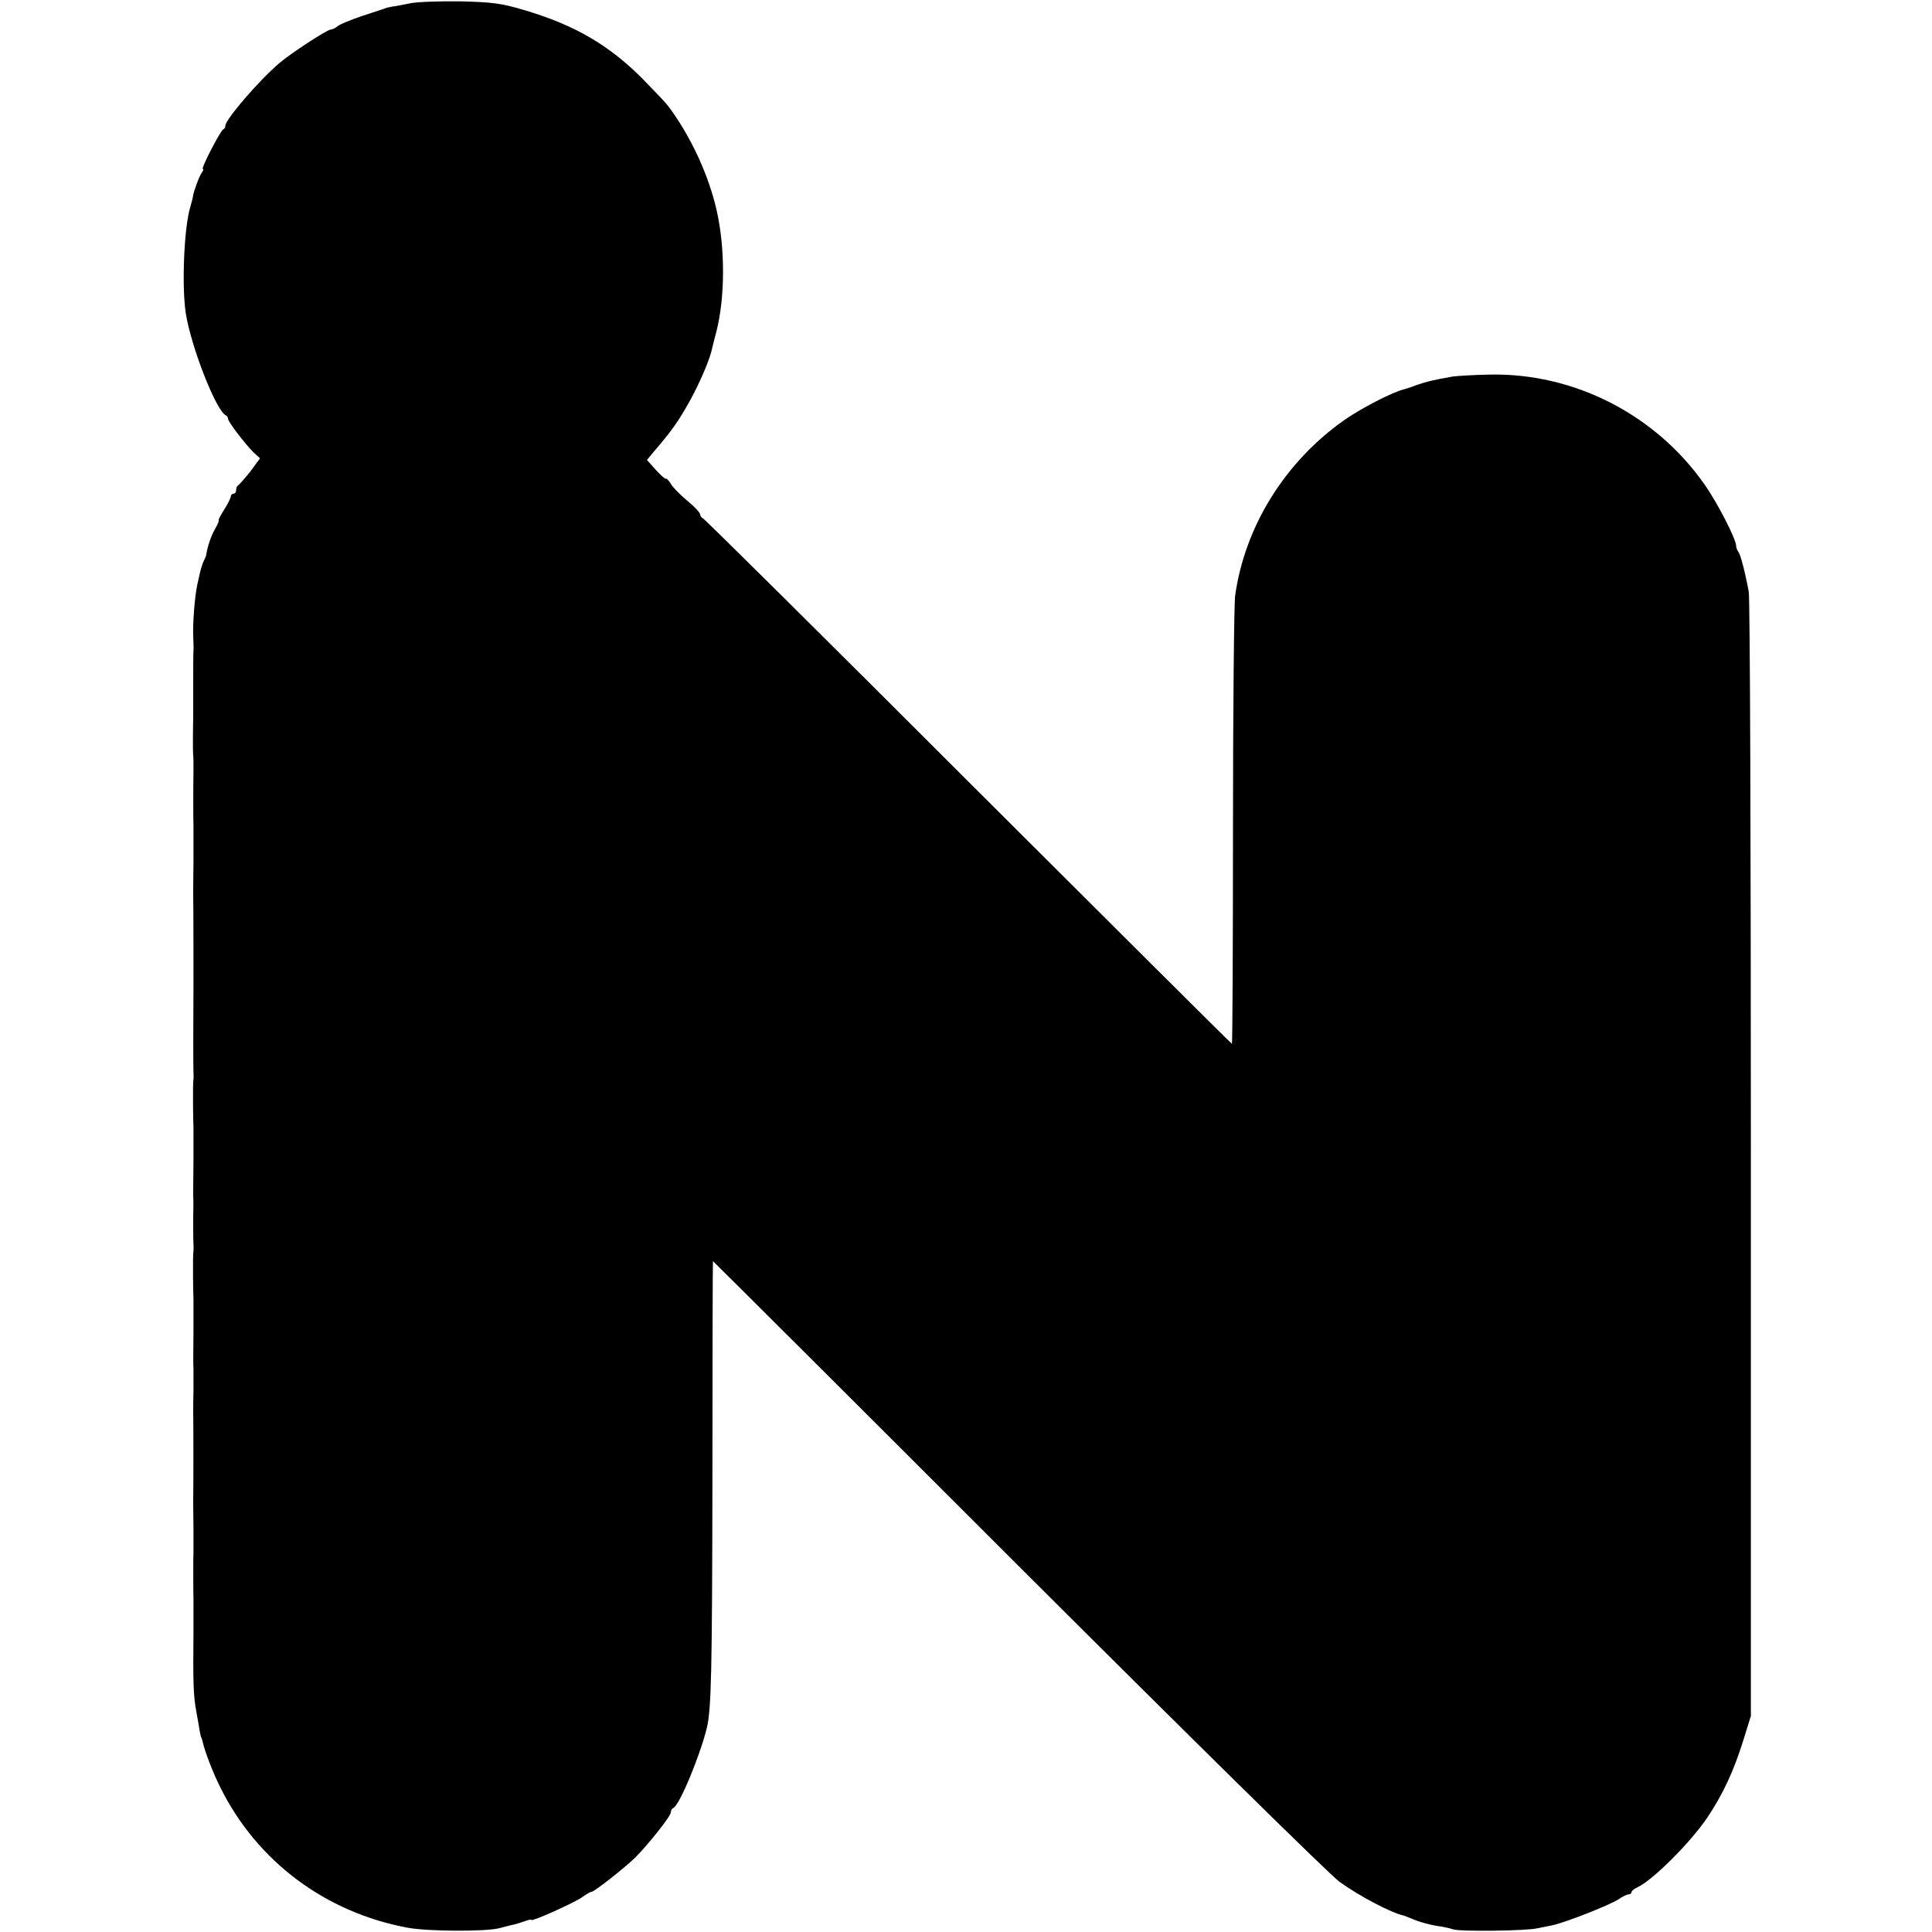
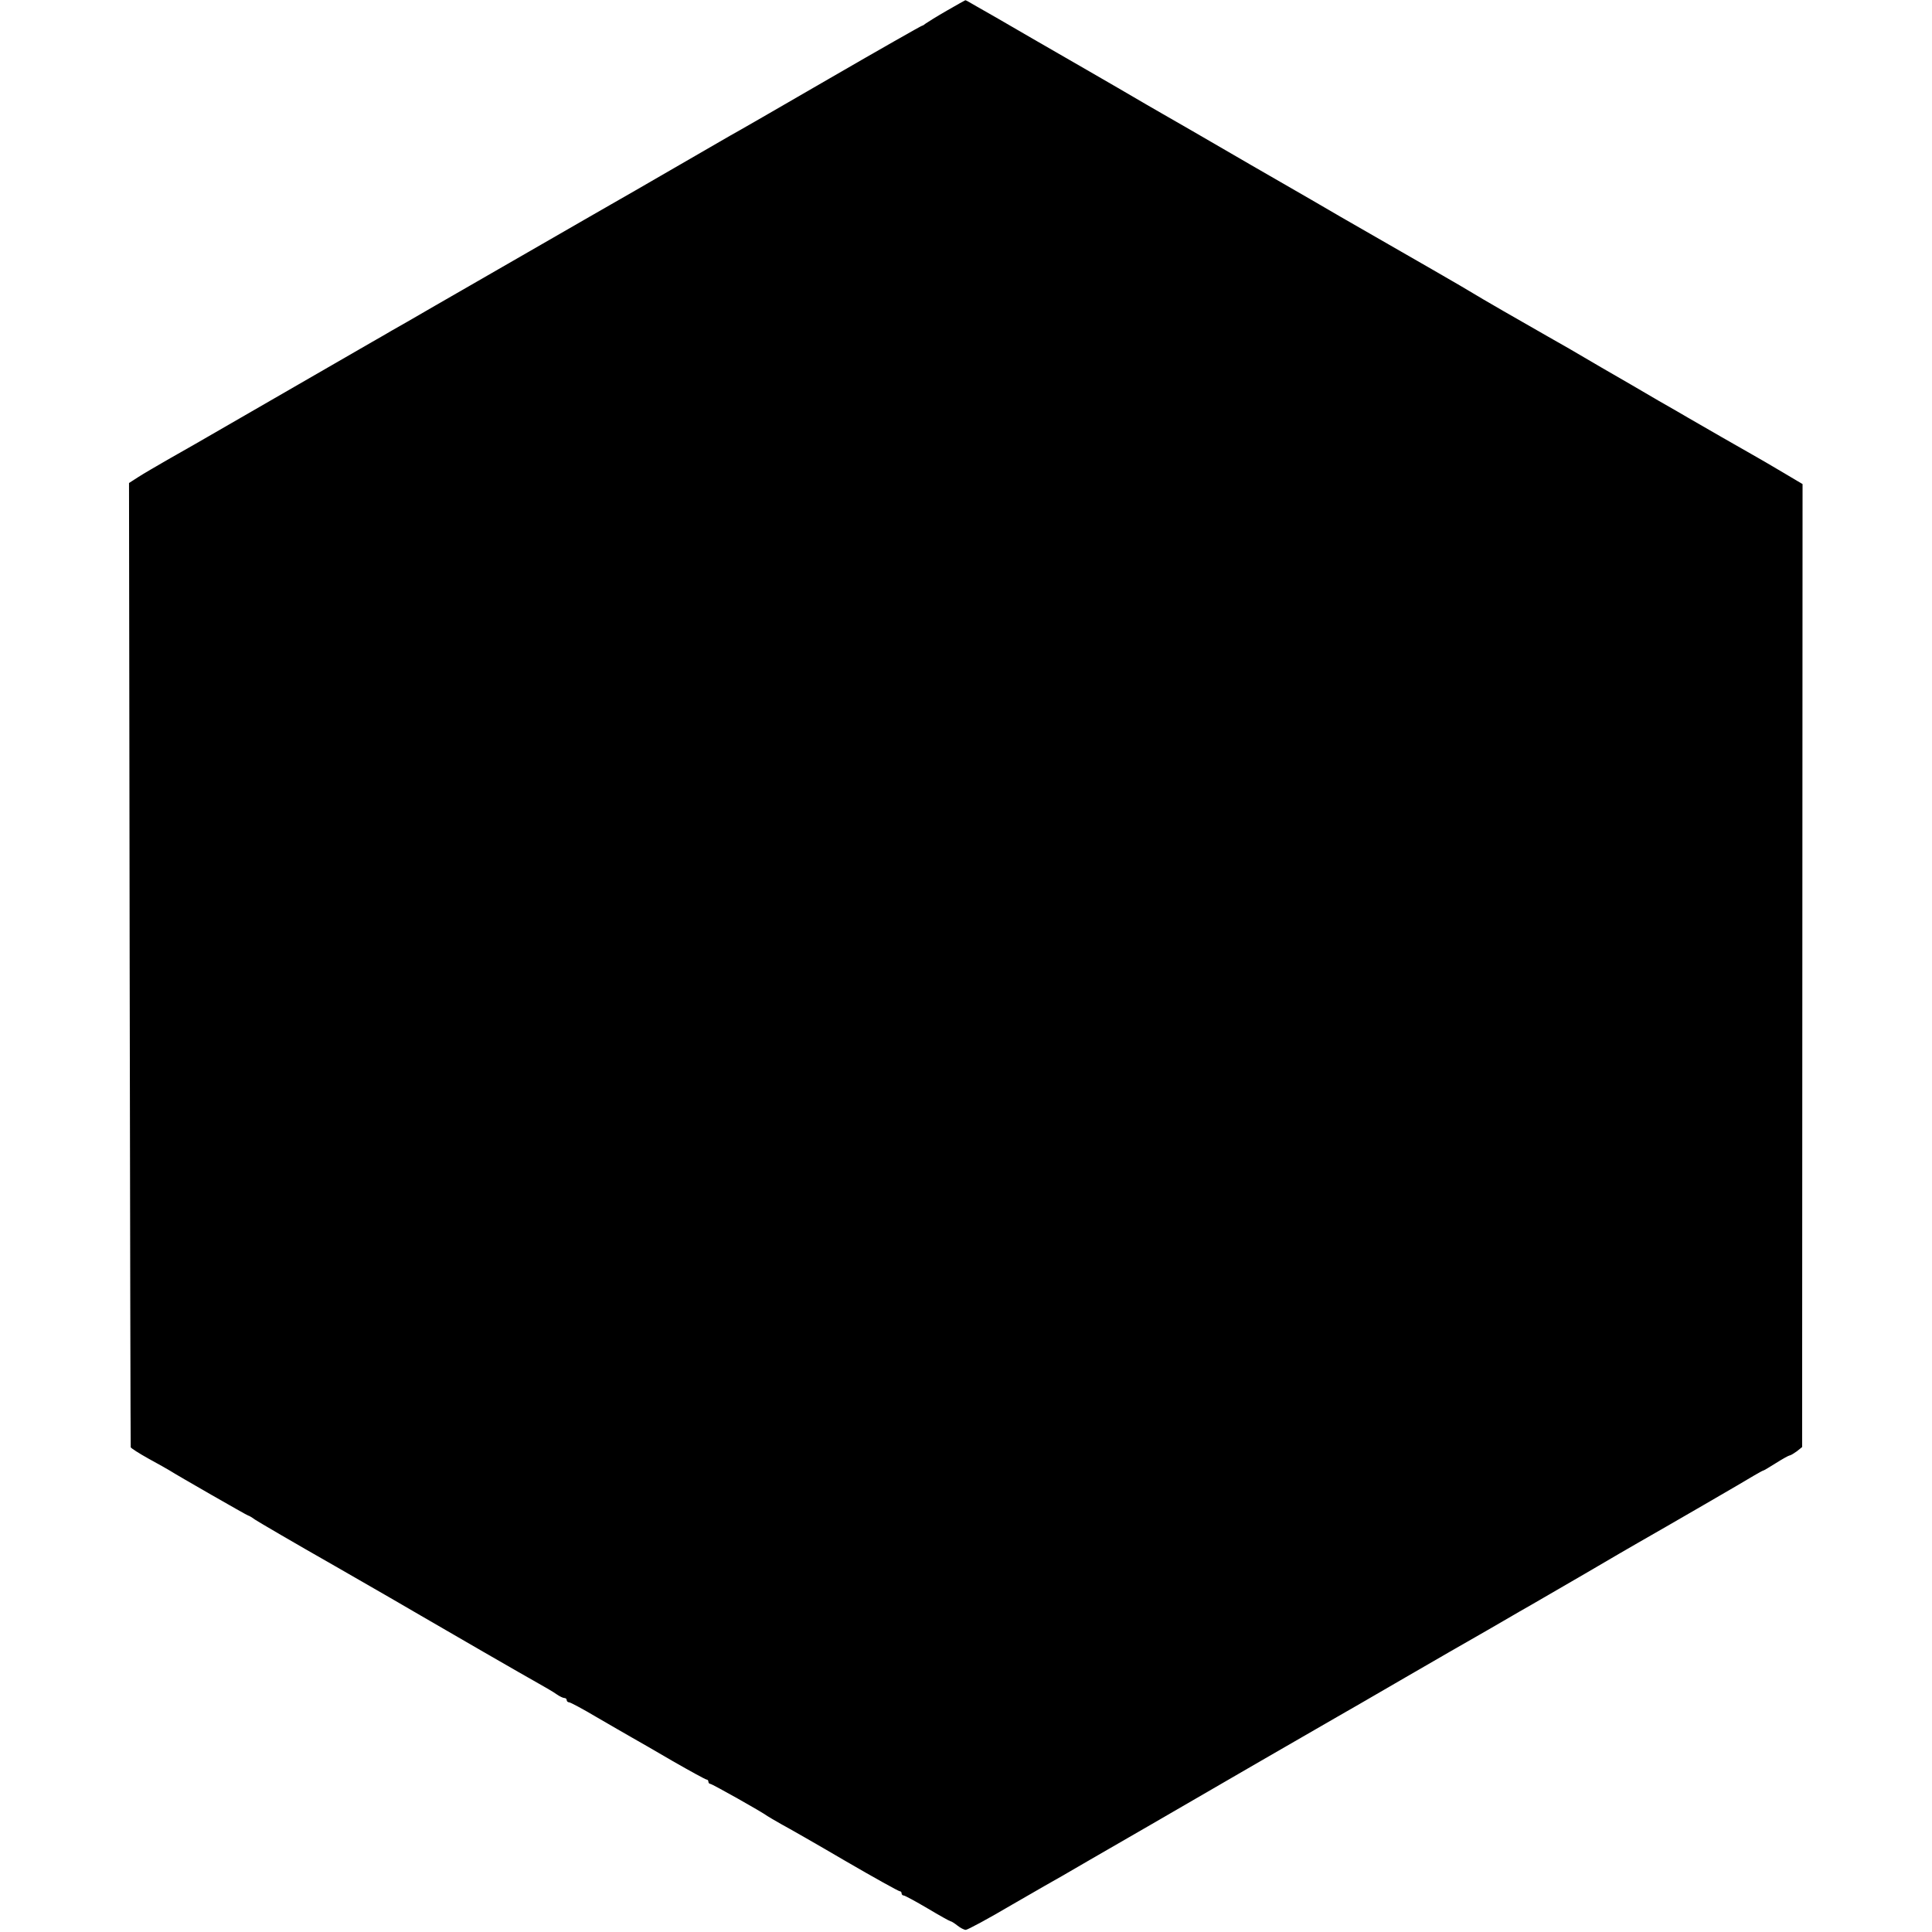
- <svg xmlns="http://www.w3.org/2000/svg" version="1.0" width="720pt" height="720pt" viewBox="0 0 720 720" preserveAspectRatio="xMidYMid meet">
-   <g transform="translate(0,720) scale(0.1,-0.1)" fill="#000000" stroke="none">
-     <path d="M1530 7188 c-25 -5 -54 -11 -65 -12 -11 -2 -27 -5 -35 -9 -8 -3 -46 -15 -85 -28 -38 -13 -77 -29 -86 -36 -8 -7 -20 -13 -26 -13 -14 0 -153 -91 -194 -127 -77 -66 -199 -209 -199 -231 0 -6 -3 -12 -8 -14 -10 -4 -85 -148 -76 -148 3 0 2 -6 -3 -12 -10 -12 -32 -73 -34 -90 0 -4 -5 -22 -10 -40 -23 -76 -32 -290 -17 -393 19 -125 114 -368 150 -383 4 -2 8 -8 8 -13 0 -11 66 -97 96 -126 l23 -21 -36 -49 c-21 -26 -41 -49 -45 -51 -4 -2 -8 -10 -8 -18 0 -8 -4 -14 -10 -14 -5 0 -10 -5 -10 -10 0 -6 -11 -28 -25 -50 -14 -22 -23 -40 -20 -40 2 0 -4 -15 -14 -32 -16 -29 -27 -63 -32 -93 0 -5 -5 -17 -10 -26 -4 -9 -10 -27 -13 -40 -3 -13 -8 -35 -11 -49 -9 -41 -17 -142 -15 -190 1 -25 2 -49 1 -55 -1 -9 -1 -63 -1 -205 0 -25 0 -74 -1 -110 0 -36 0 -69 1 -75 1 -5 1 -32 1 -60 -1 -53 -1 -179 0 -205 0 -8 0 -67 0 -130 -1 -63 -1 -123 -1 -132 1 -15 1 -262 1 -325 -1 -168 -1 -304 0 -328 1 -16 0 -33 -1 -37 -1 -7 -1 -129 1 -170 0 -7 0 -65 0 -128 -1 -63 -1 -122 -1 -130 1 -8 1 -44 0 -80 0 -36 0 -78 1 -95 1 -16 0 -33 -1 -37 -1 -7 -1 -129 1 -170 0 -7 0 -65 0 -128 -1 -63 -1 -122 0 -130 0 -8 0 -44 0 -80 -1 -36 -1 -73 -1 -82 1 -26 1 -305 0 -325 0 -10 0 -56 1 -103 0 -47 0 -89 0 -95 -1 -13 -1 -155 0 -175 0 -8 0 -67 0 -130 -2 -177 0 -231 10 -285 5 -27 11 -61 13 -75 3 -14 5 -25 6 -25 1 0 3 -7 5 -15 8 -37 40 -120 68 -175 137 -273 390 -462 696 -519 74 -14 289 -15 341 -2 14 4 35 9 47 12 12 2 34 9 48 14 14 5 25 8 25 5 0 -8 161 64 190 85 15 11 31 20 35 20 10 0 123 89 163 128 52 53 132 154 132 168 0 7 4 14 9 16 22 8 99 192 125 298 17 70 20 208 21 942 0 439 1 798 2 798 1 0 513 -510 1137 -1134 639 -638 1163 -1154 1198 -1179 75 -54 193 -116 240 -126 4 -1 24 -9 43 -17 20 -8 55 -17 78 -21 23 -3 51 -9 62 -13 23 -9 277 -6 315 4 14 3 39 8 55 11 45 9 216 76 247 97 14 10 31 18 37 18 6 0 11 4 11 8 0 5 10 13 23 19 56 26 196 165 260 260 57 85 98 172 134 288 l28 90 0 2075 c0 1141 -3 2093 -8 2115 -14 76 -31 140 -39 149 -4 6 -8 15 -8 22 0 25 -70 161 -118 229 -183 261 -487 416 -802 409 -58 -1 -118 -5 -135 -7 -78 -14 -94 -18 -133 -31 -23 -9 -46 -16 -50 -17 -40 -9 -159 -70 -223 -115 -220 -155 -370 -396 -406 -654 -4 -30 -8 -418 -8 -862 0 -445 -2 -808 -4 -808 -2 0 -444 440 -982 977 -538 538 -983 979 -989 981 -5 2 -10 9 -11 15 0 7 -22 30 -49 52 -26 22 -54 50 -60 62 -7 12 -16 21 -19 19 -3 -1 -20 14 -38 34 l-32 36 25 30 c70 82 90 110 137 194 36 66 73 152 81 192 3 13 10 41 16 63 32 127 33 308 1 450 -30 133 -97 278 -181 390 -8 11 -51 56 -95 101 -125 126 -254 201 -440 256 -87 26 -119 30 -240 33 -77 1 -160 -2 -185 -7z" />
+ <svg xmlns="http://www.w3.org/2000/svg" version="1.0" width="900pt" height="900pt" viewBox="0 0 900 900" preserveAspectRatio="xMidYMid meet">
+   <g transform="translate(0,900) scale(0.1,-0.1)" fill="#000000" stroke="none">
+     <path d="M4410 8950 c-47 -27 -90 -54 -97 -59 -7 -6 -15 -11 -18 -11 -3 0 -197 -110 -430 -245 -233 -135 -441 -255 -462 -266 -21 -12 -139 -80 -263 -152 -124 -72 -256 -148 -295 -170 -38 -22 -185 -106 -325 -187 -140 -81 -271 -156 -290 -167 -19 -11 -111 -64 -205 -118 -93 -54 -183 -106 -200 -115 -16 -10 -57 -33 -90 -52 -55 -32 -745 -430 -825 -476 -19 -11 -78 -44 -130 -74 -52 -30 -114 -66 -137 -81 l-42 -27 3 -2242 c2 -1234 4 -2246 5 -2250 1 -4 38 -28 83 -53 46 -25 90 -50 98 -55 34 -22 362 -210 366 -210 3 0 17 -8 32 -19 15 -10 182 -108 372 -216 190 -109 370 -213 400 -231 99 -58 494 -286 550 -317 30 -17 67 -38 82 -49 14 -10 31 -18 37 -18 6 0 11 -4 11 -10 0 -5 5 -10 11 -10 6 0 64 -31 128 -69 64 -37 136 -79 161 -93 25 -14 112 -64 194 -112 82 -47 153 -86 158 -86 4 0 8 -4 8 -10 0 -5 4 -10 9 -10 8 0 243 -132 266 -150 6 -4 35 -21 65 -38 30 -16 165 -93 298 -171 134 -78 248 -141 253 -141 5 0 9 -4 9 -10 0 -5 4 -10 10 -10 5 0 55 -27 111 -60 55 -33 104 -60 107 -60 4 0 18 -9 32 -20 14 -11 31 -20 39 -20 8 0 105 52 215 117 111 64 215 124 232 133 17 10 203 118 415 240 327 190 751 435 866 501 18 10 162 93 320 185 159 92 306 177 328 189 22 13 81 46 130 75 50 29 108 63 130 75 22 13 135 78 250 145 116 68 224 131 242 141 130 74 515 297 545 316 21 12 40 23 43 23 2 0 29 16 59 35 30 19 59 35 63 35 4 0 19 9 33 19 l25 20 1 2243 1 2243 -91 54 c-50 30 -116 68 -146 85 -46 26 -233 133 -298 171 -9 6 -71 41 -137 79 -66 39 -185 108 -265 154 -143 84 -174 102 -247 143 -118 67 -323 185 -353 204 -28 18 -270 157 -615 355 -16 10 -203 118 -415 240 -212 123 -398 231 -415 240 -16 9 -111 64 -210 122 -99 57 -200 116 -225 130 -25 14 -101 58 -170 98 -69 40 -145 84 -169 98 -25 14 -67 38 -93 53 -27 16 -50 29 -51 28 -1 0 -40 -22 -87 -49z" />
  </g>
</svg>
